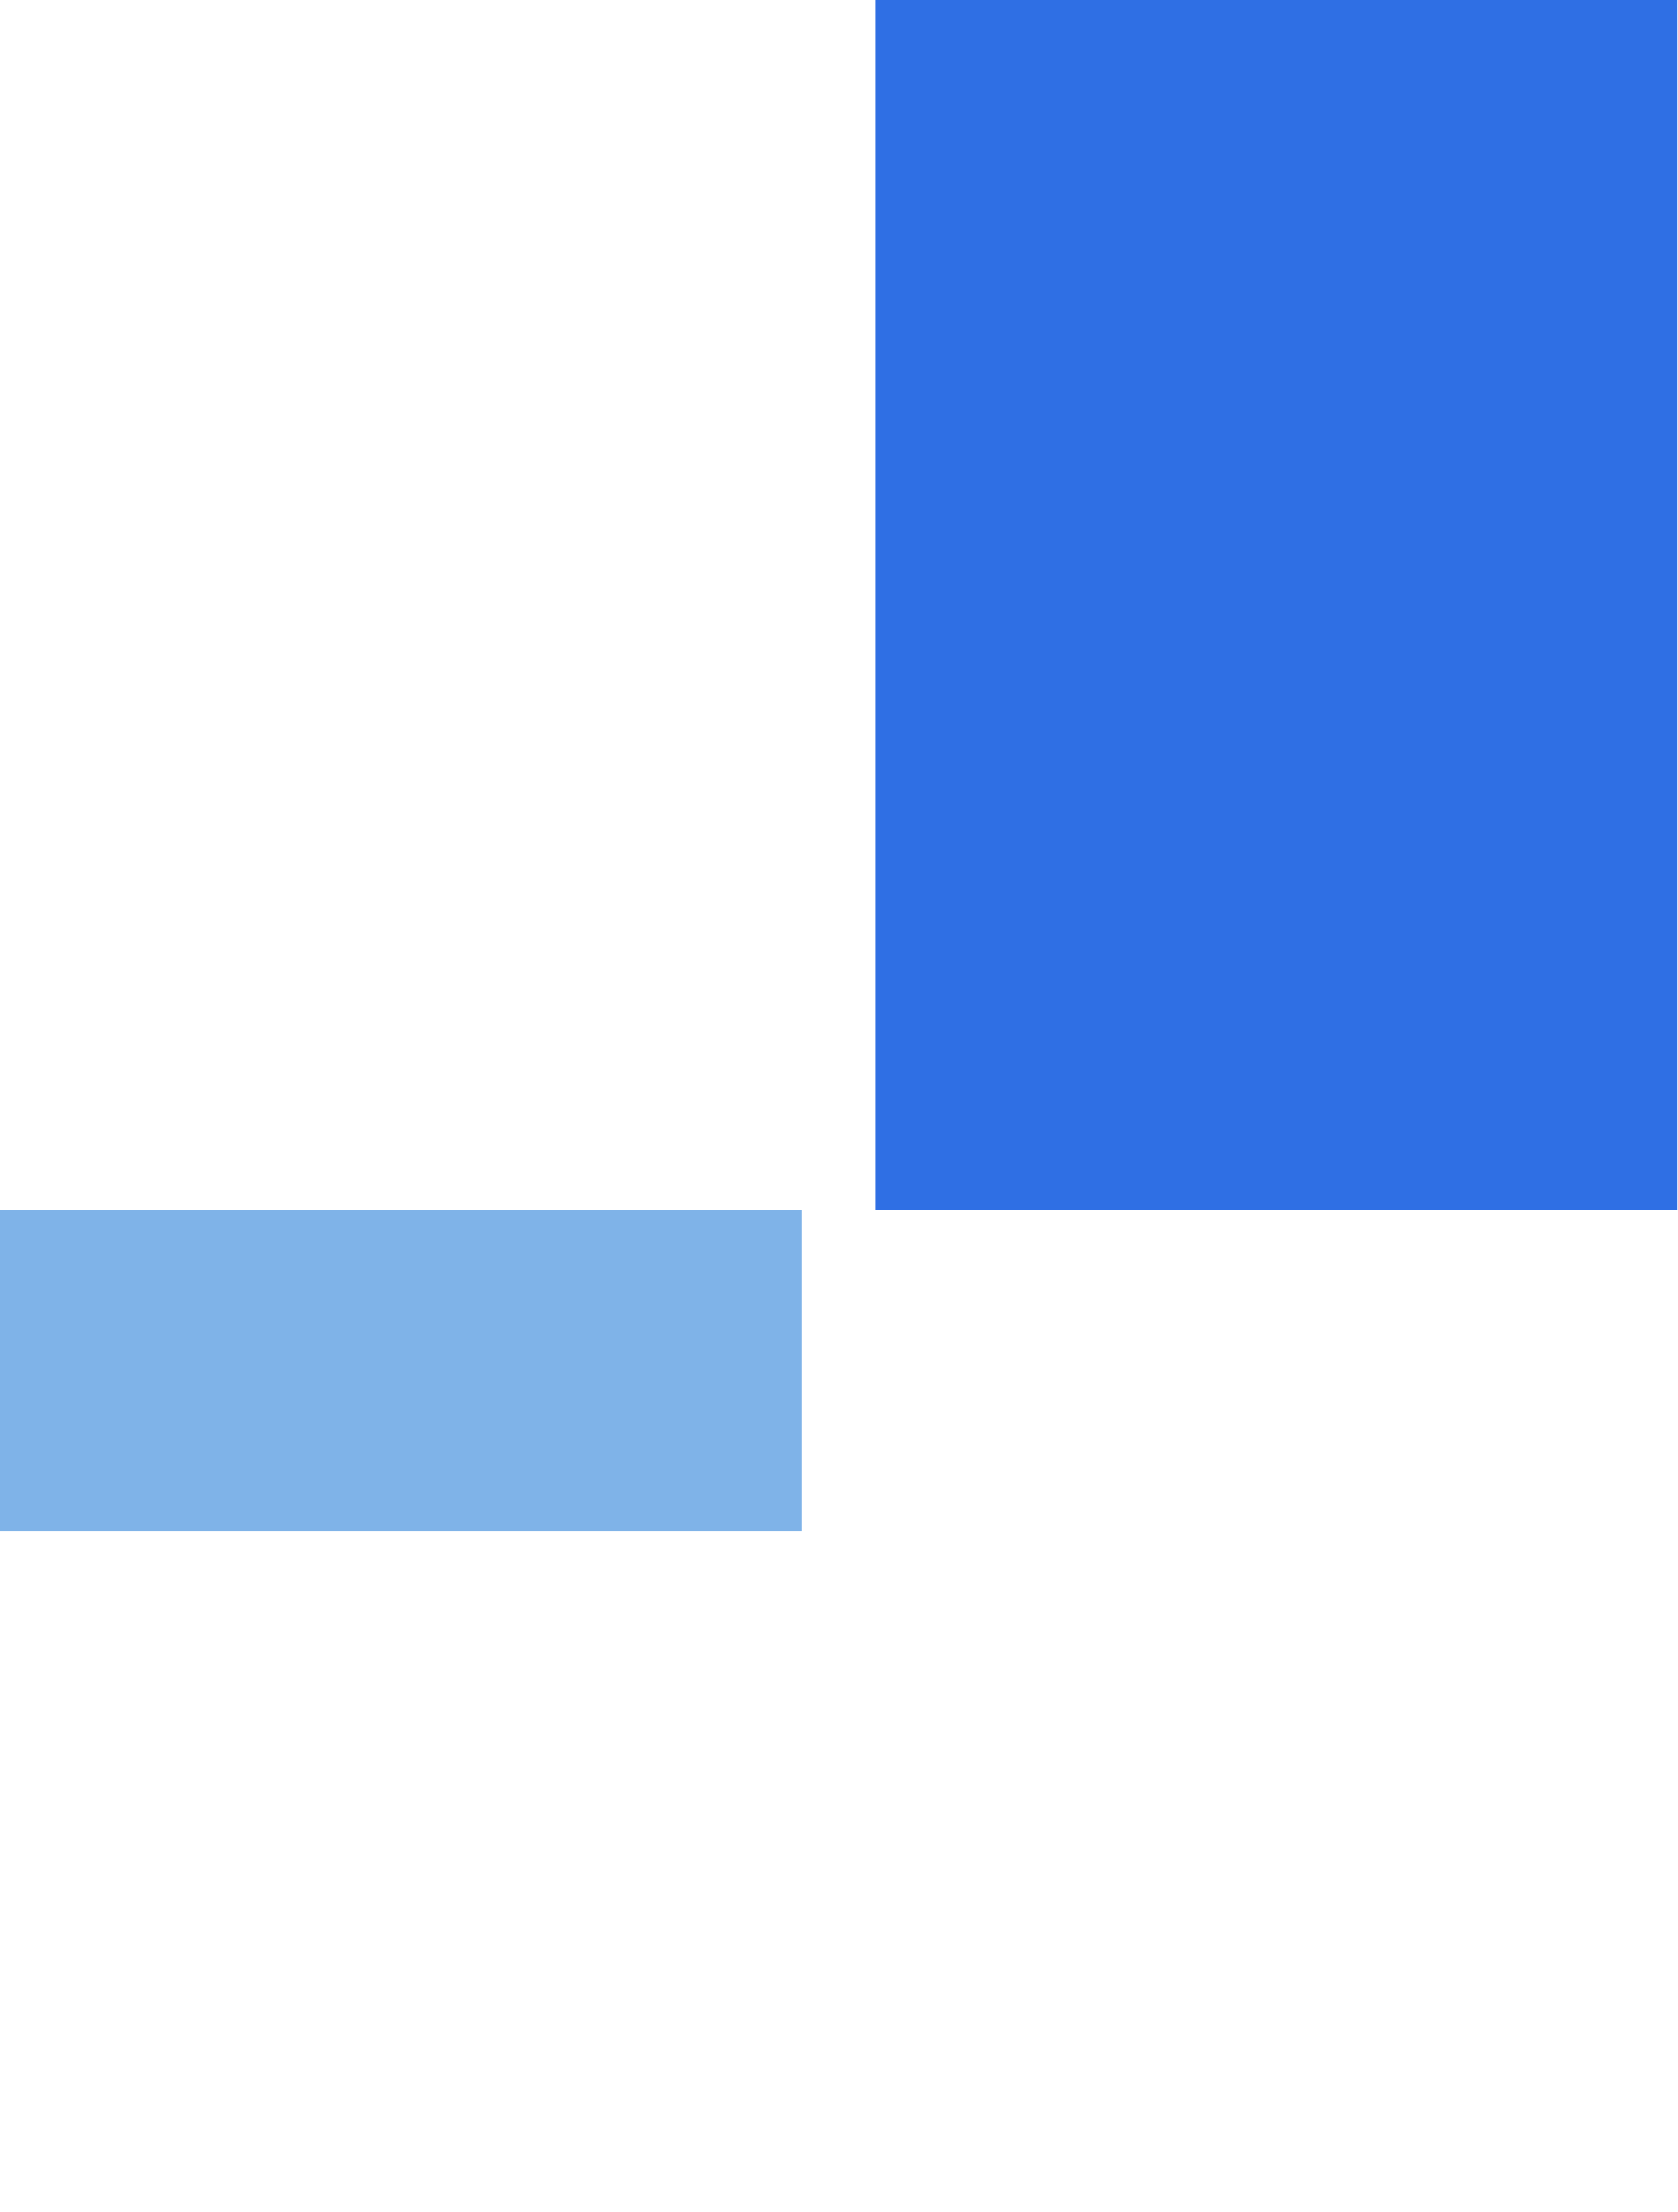
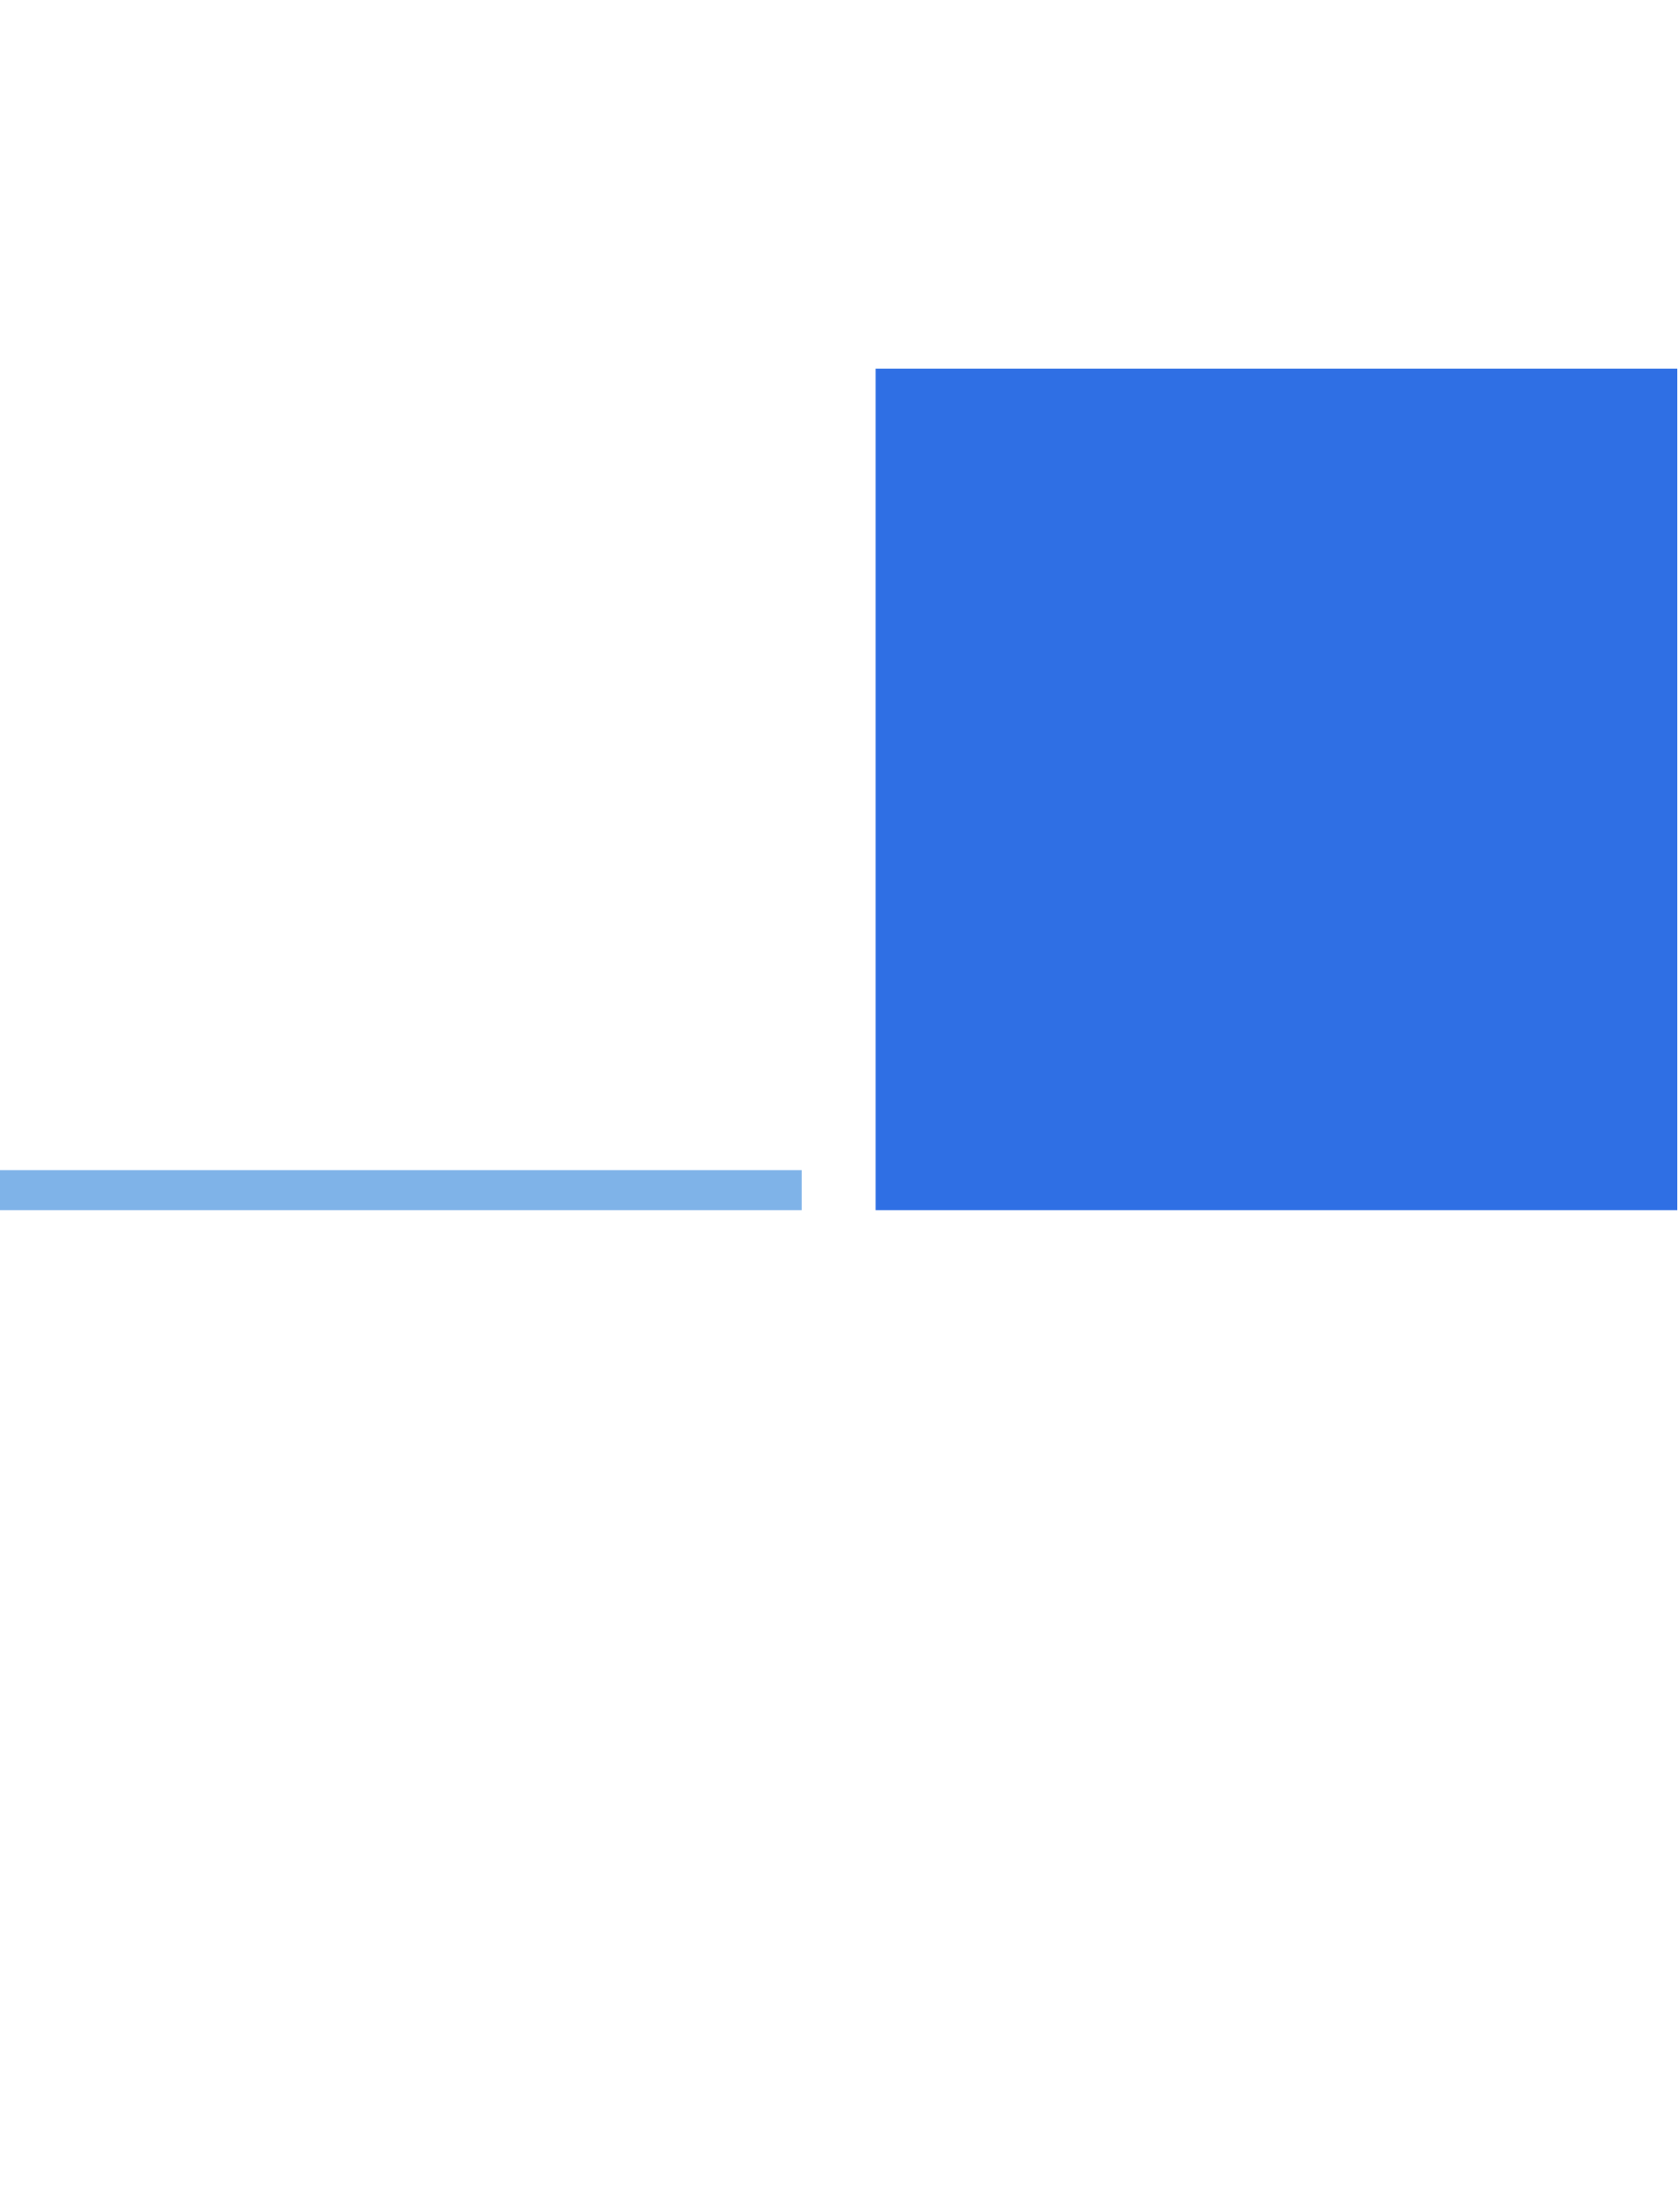
- <svg xmlns="http://www.w3.org/2000/svg" viewBox="1460 503.7 272 358.8" width="272" height="358.8">
-   <rect x="1460" y="700" width="130" height="52" fill="#7FB3E8" />
-   <rect x="1602" y="503.7" width="130" height="196.3" fill="#2F6FE4" />
+ <svg xmlns="http://www.w3.org/2000/svg" viewBox="1040 503.7 272 358.8" width="272" height="358.8">
+   <rect x="1040" y="693.5" width="130" height="6.5" fill="#7FB3E8" />
+   <rect x="1182" y="563.5" width="130" height="136.5" fill="#2F6FE4" />
</svg>
